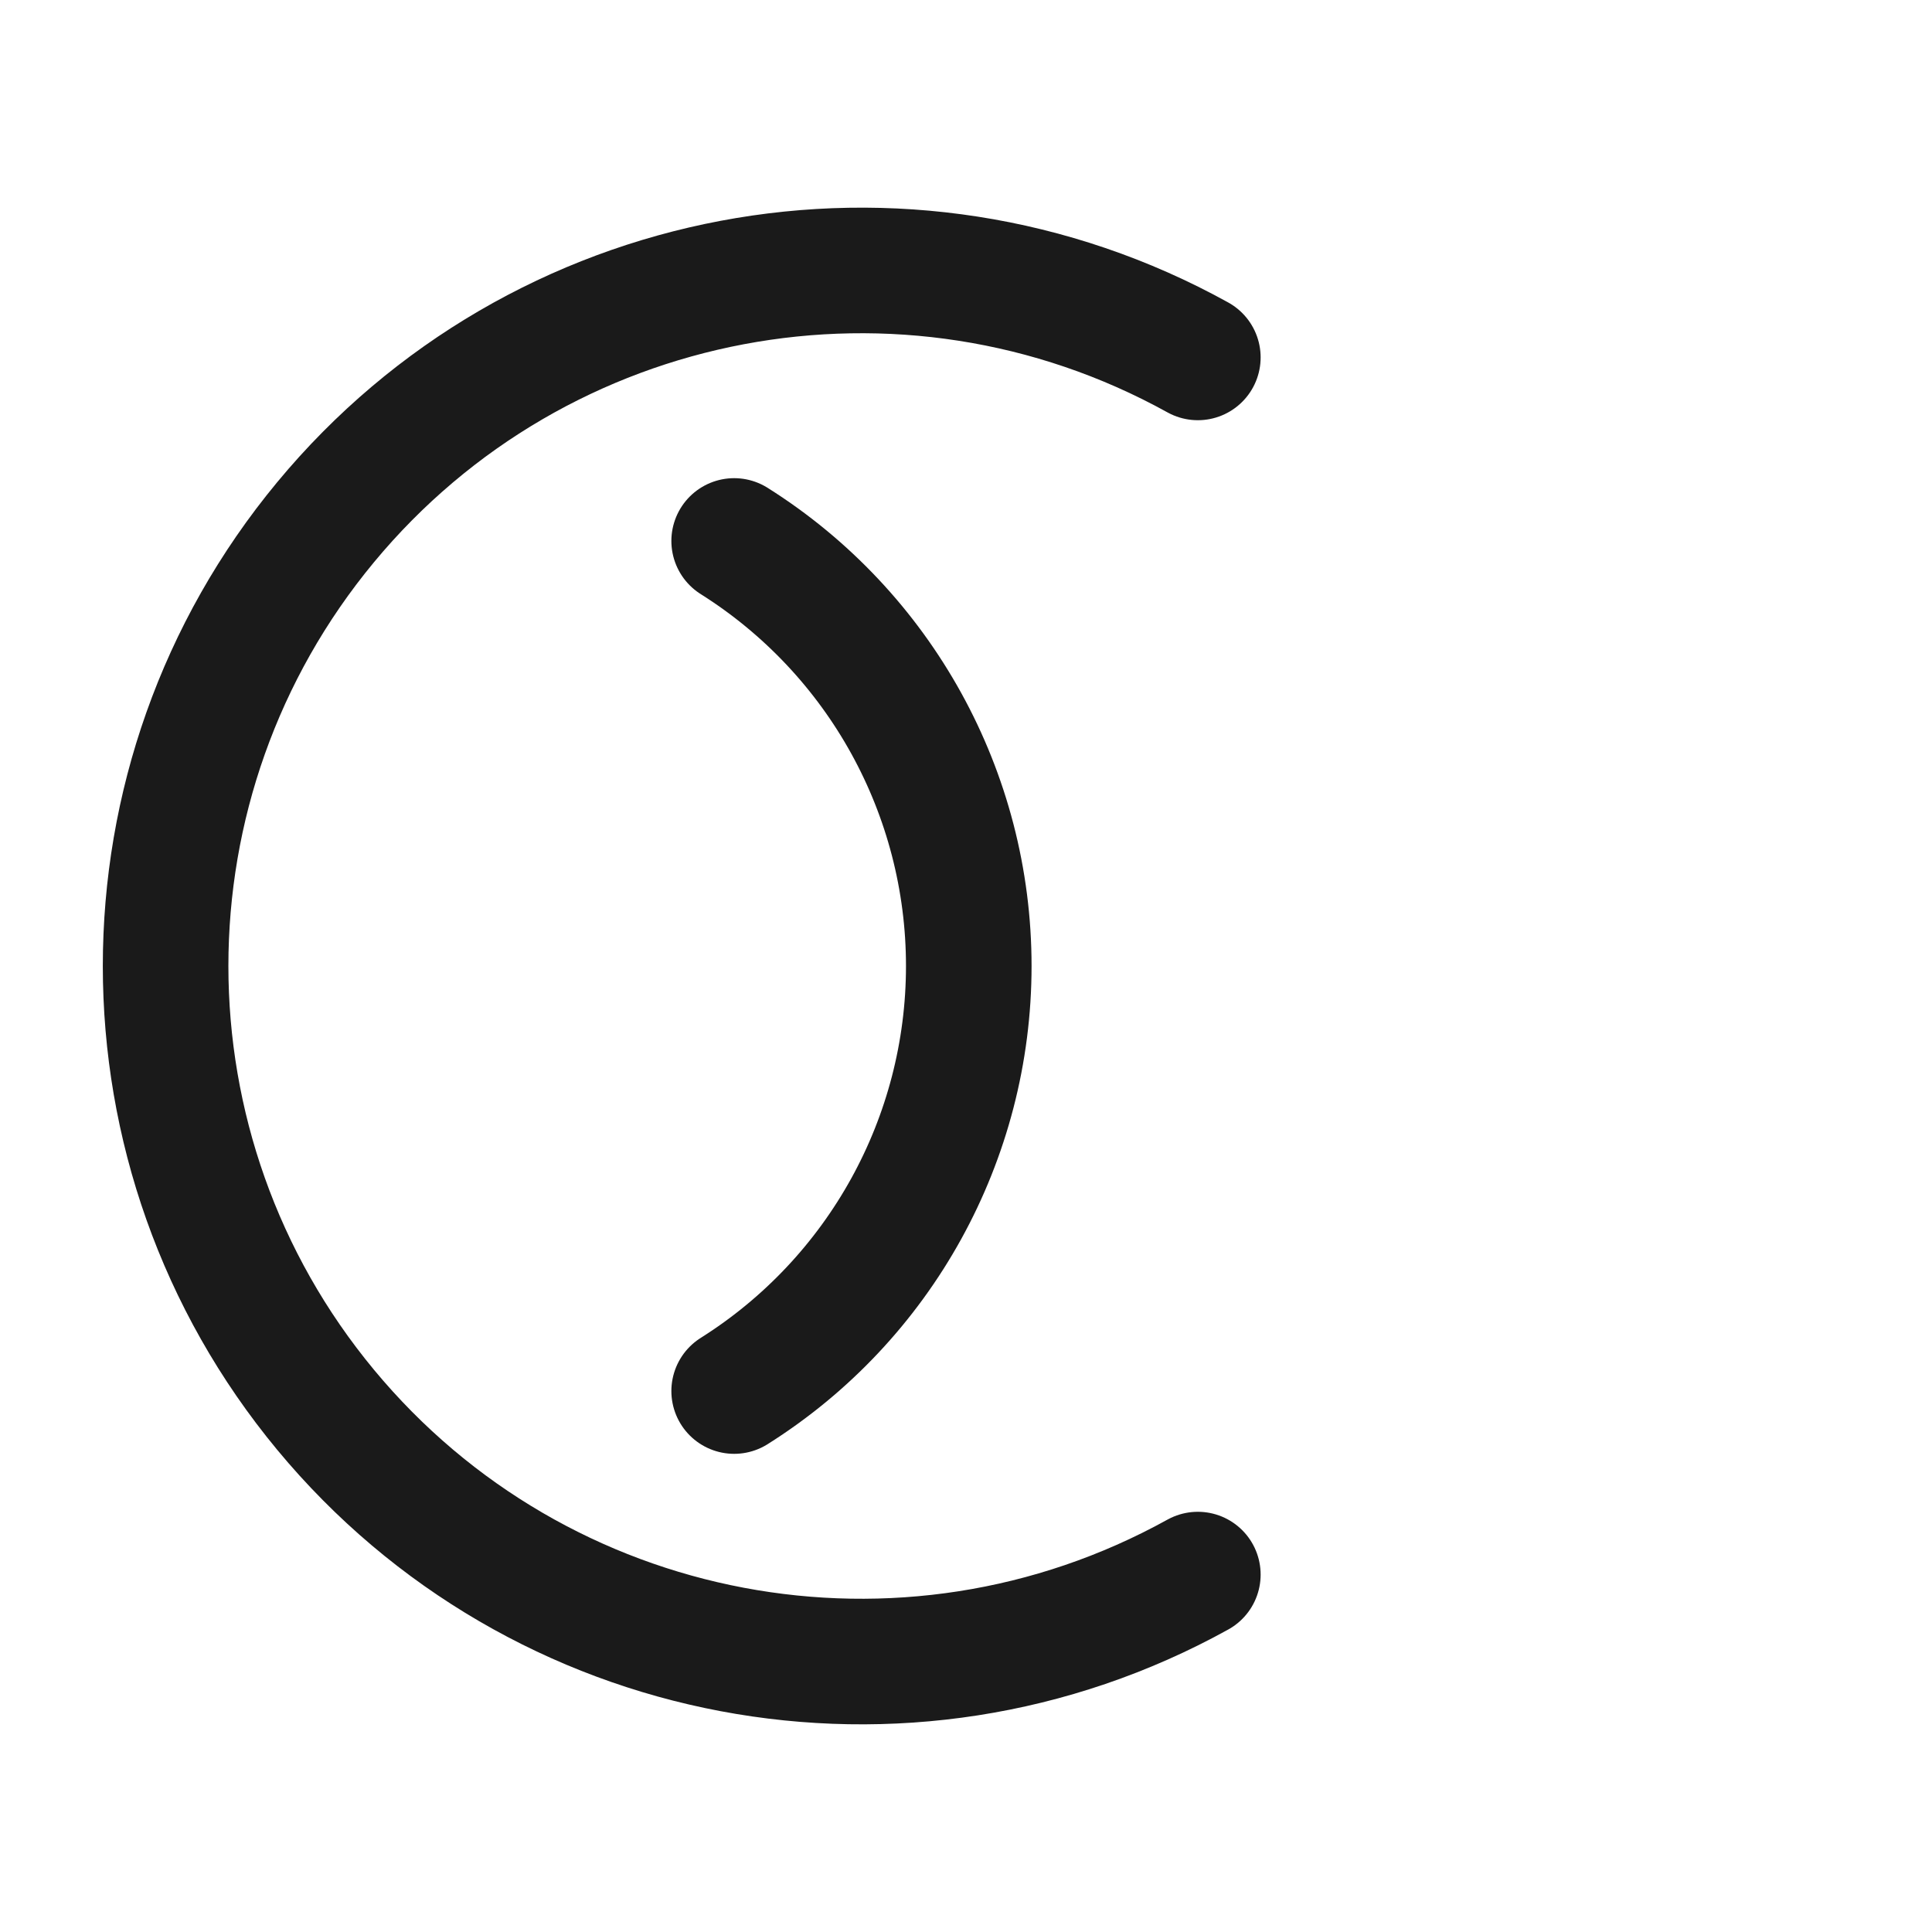
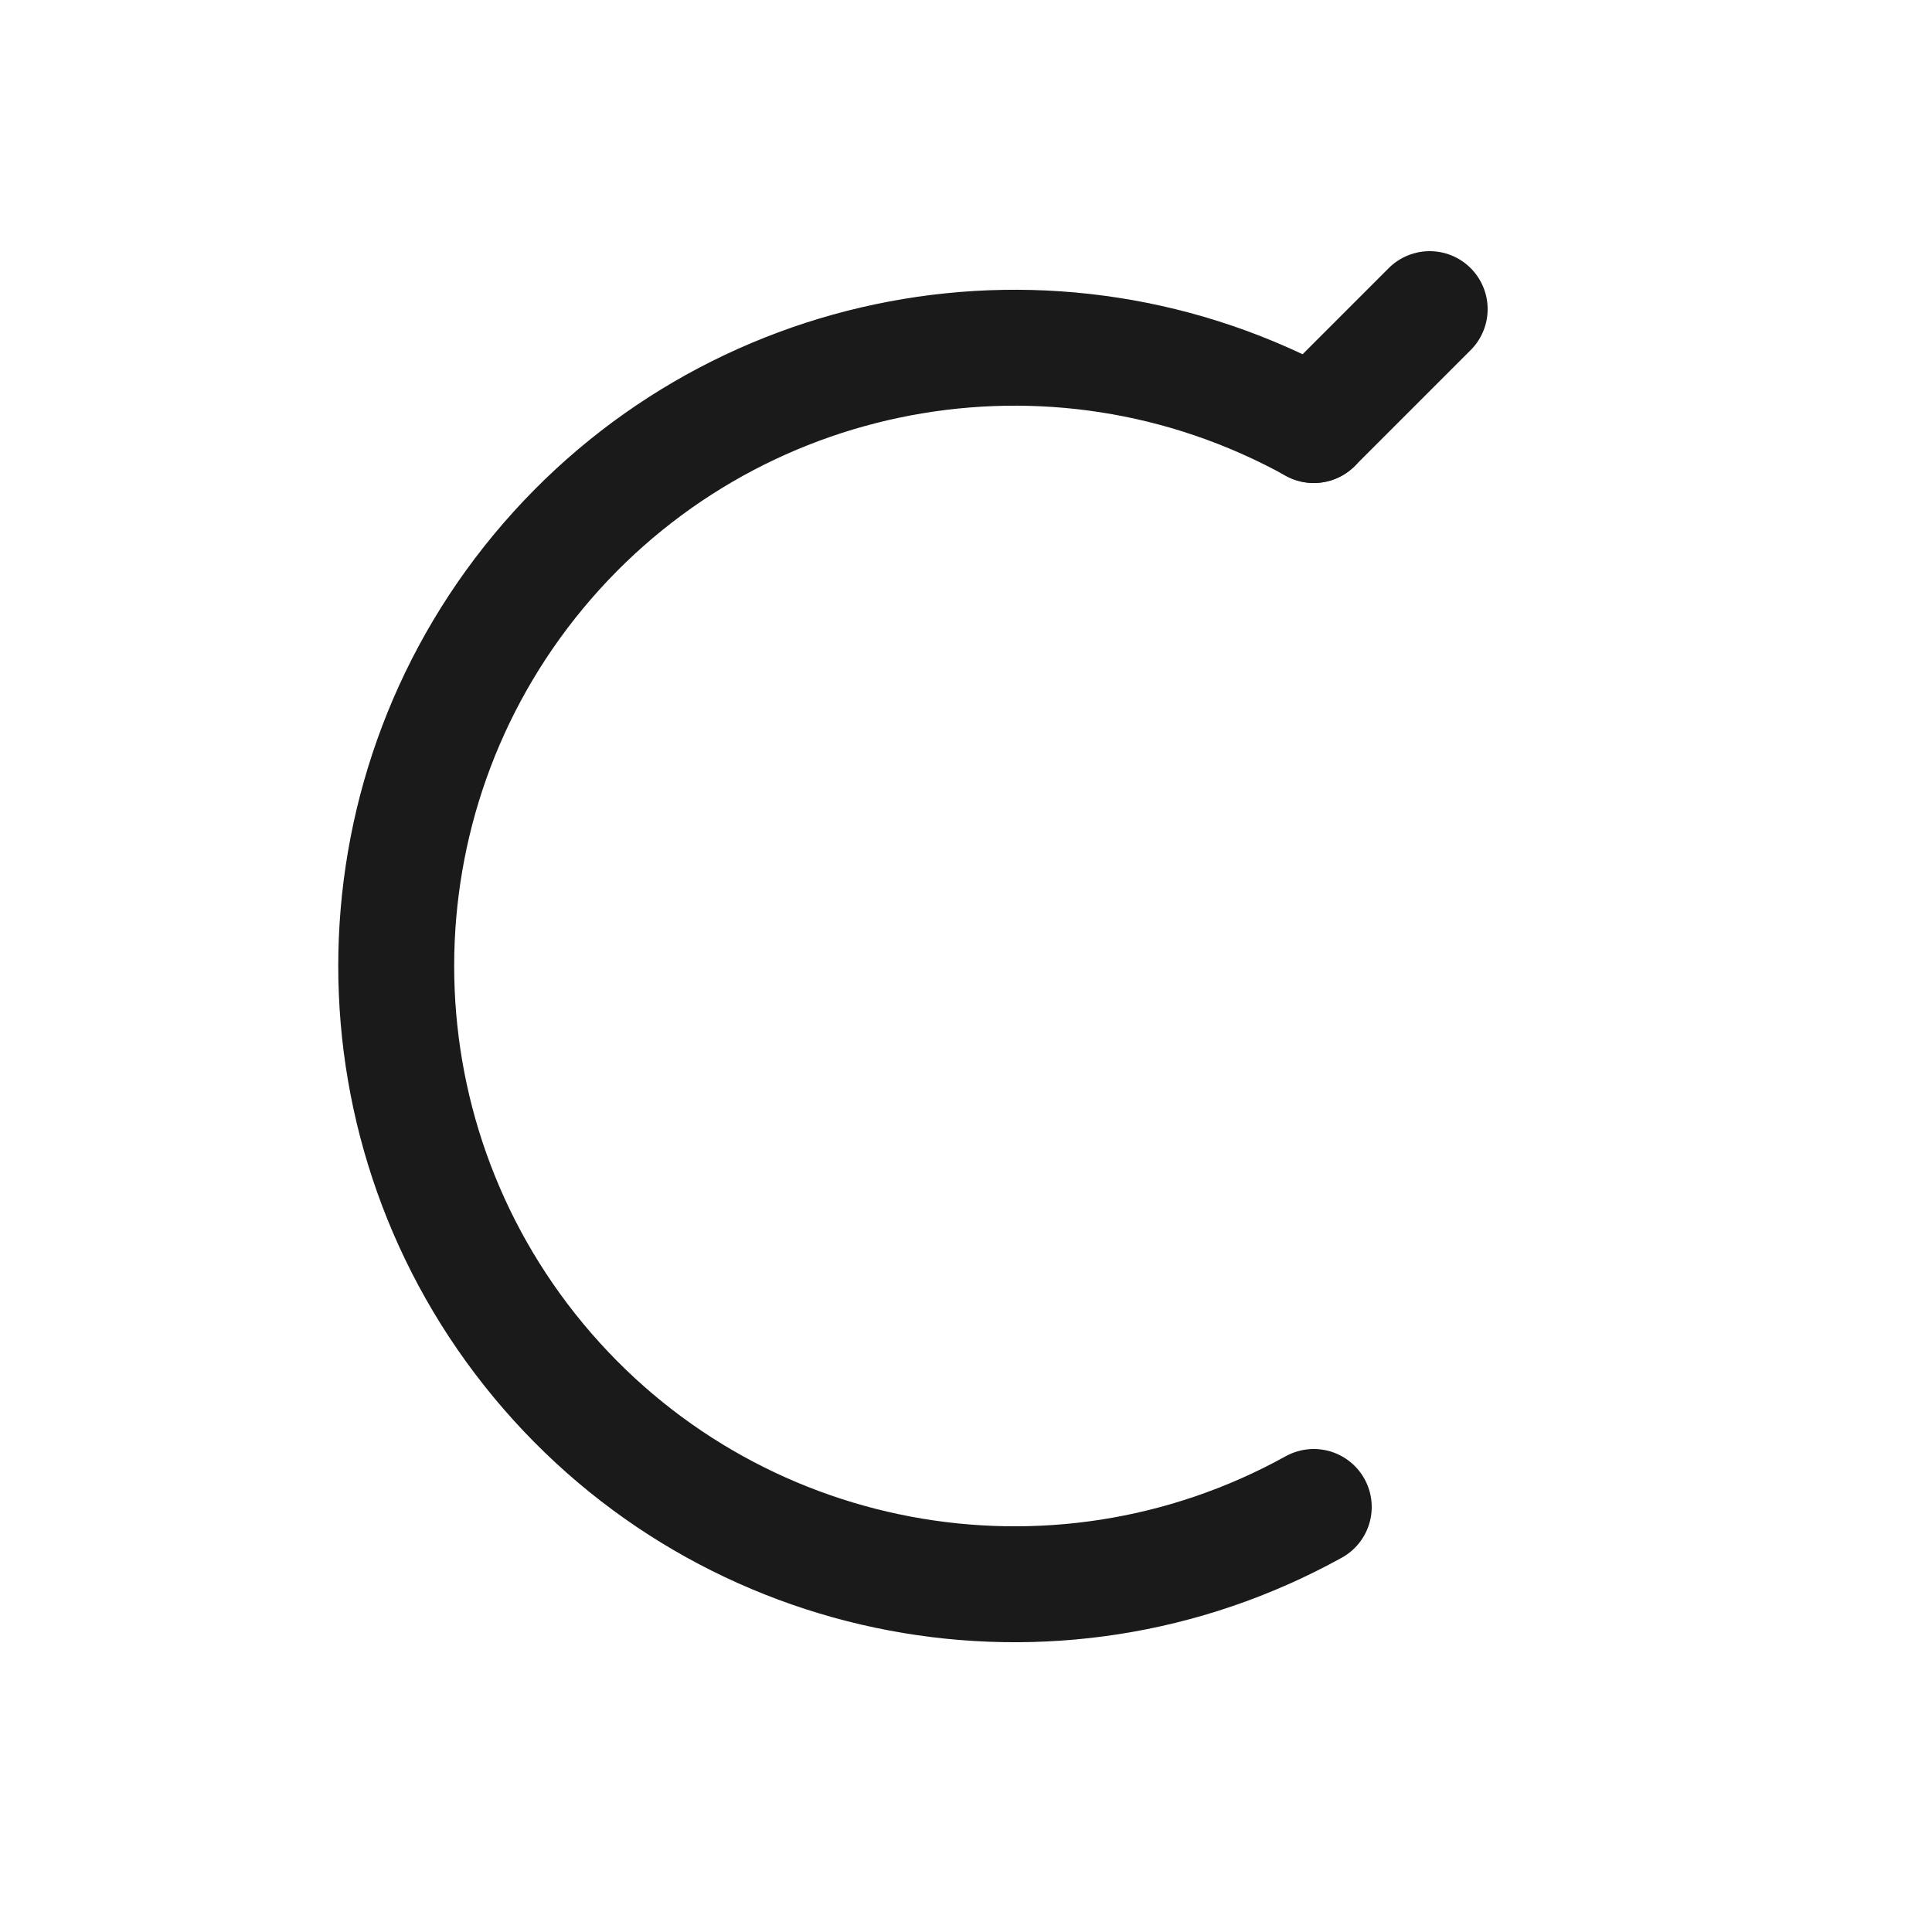
<svg xmlns="http://www.w3.org/2000/svg" width="32" height="32" viewBox="0 0 100 100" fill="none">
-   <path d="M62 18.5A36 36 0 1 0 62 81.5" stroke="#1a1a1a" stroke-width="6.5" stroke-linecap="round" />
-   <path d="M38 28A26 26 0 0 1 38 72" stroke="#1a1a1a" stroke-width="6.5" stroke-linecap="round" />
+   <path d="M68 22A32 32 0 1 0 68 78" stroke="#1a1a1a" stroke-width="6" stroke-linecap="round" />
+   <path d="M68 22L74 16" stroke="#1a1a1a" stroke-width="6" stroke-linecap="round" />
</svg>
